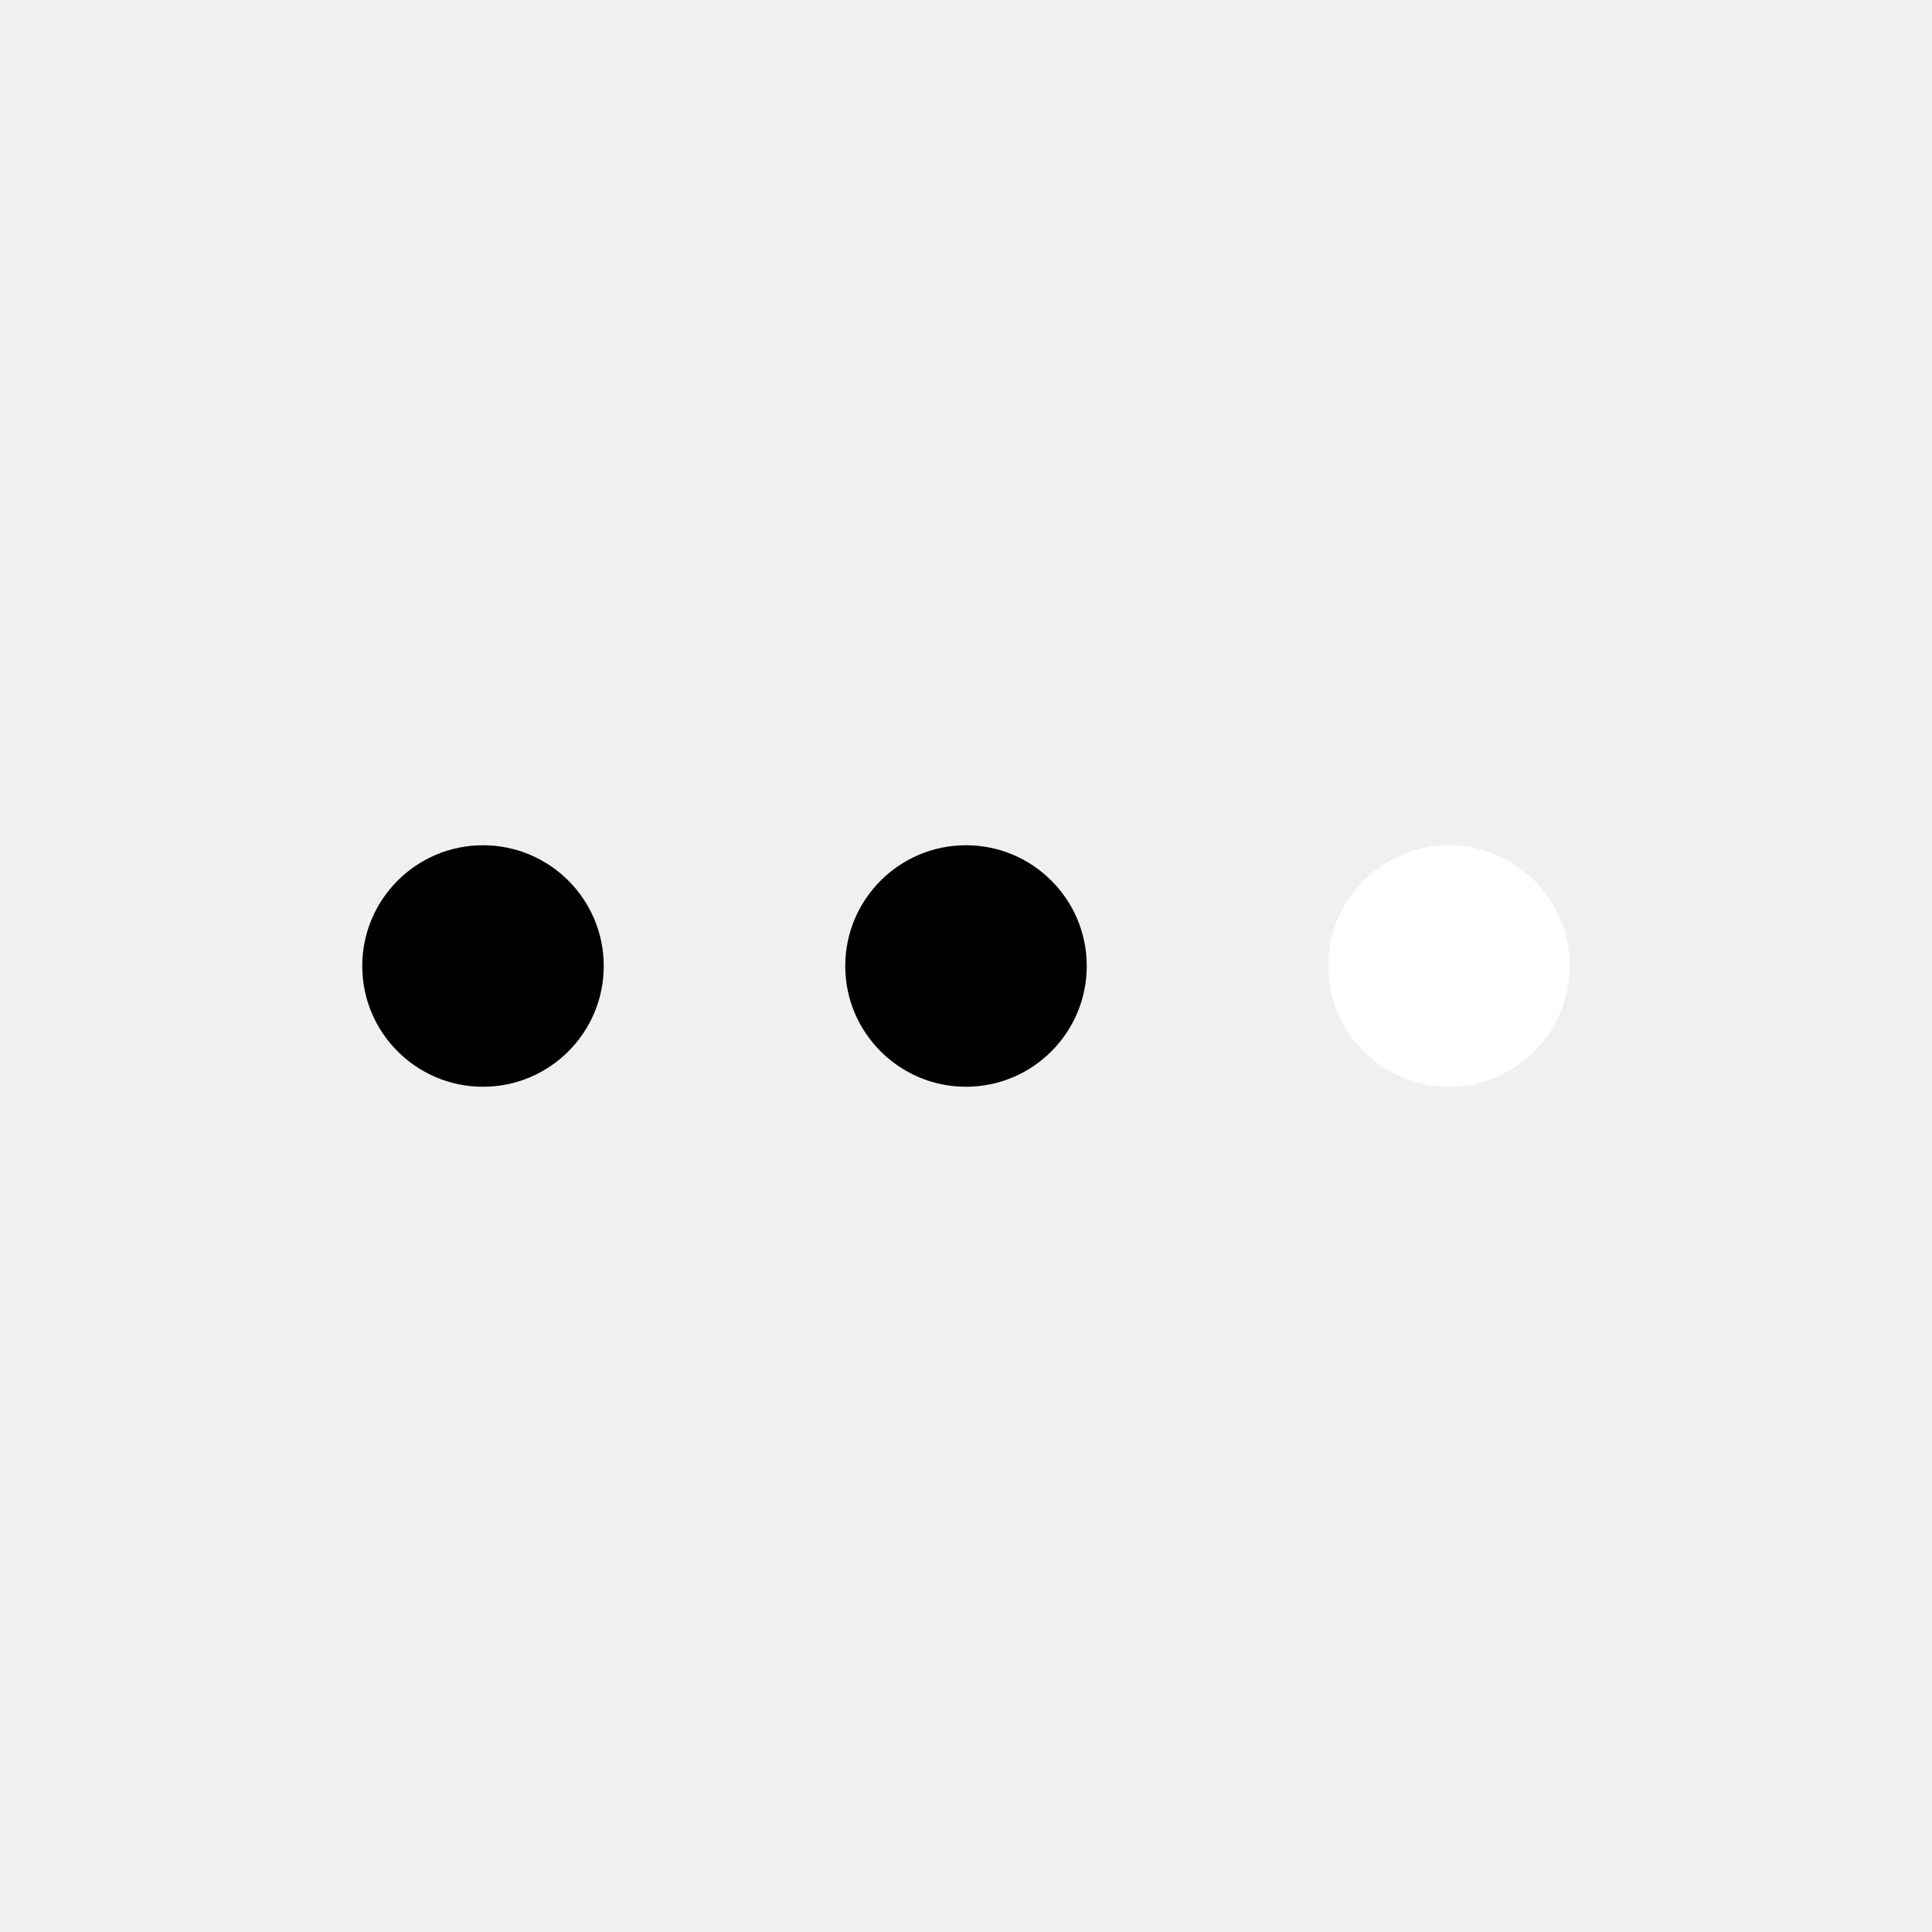
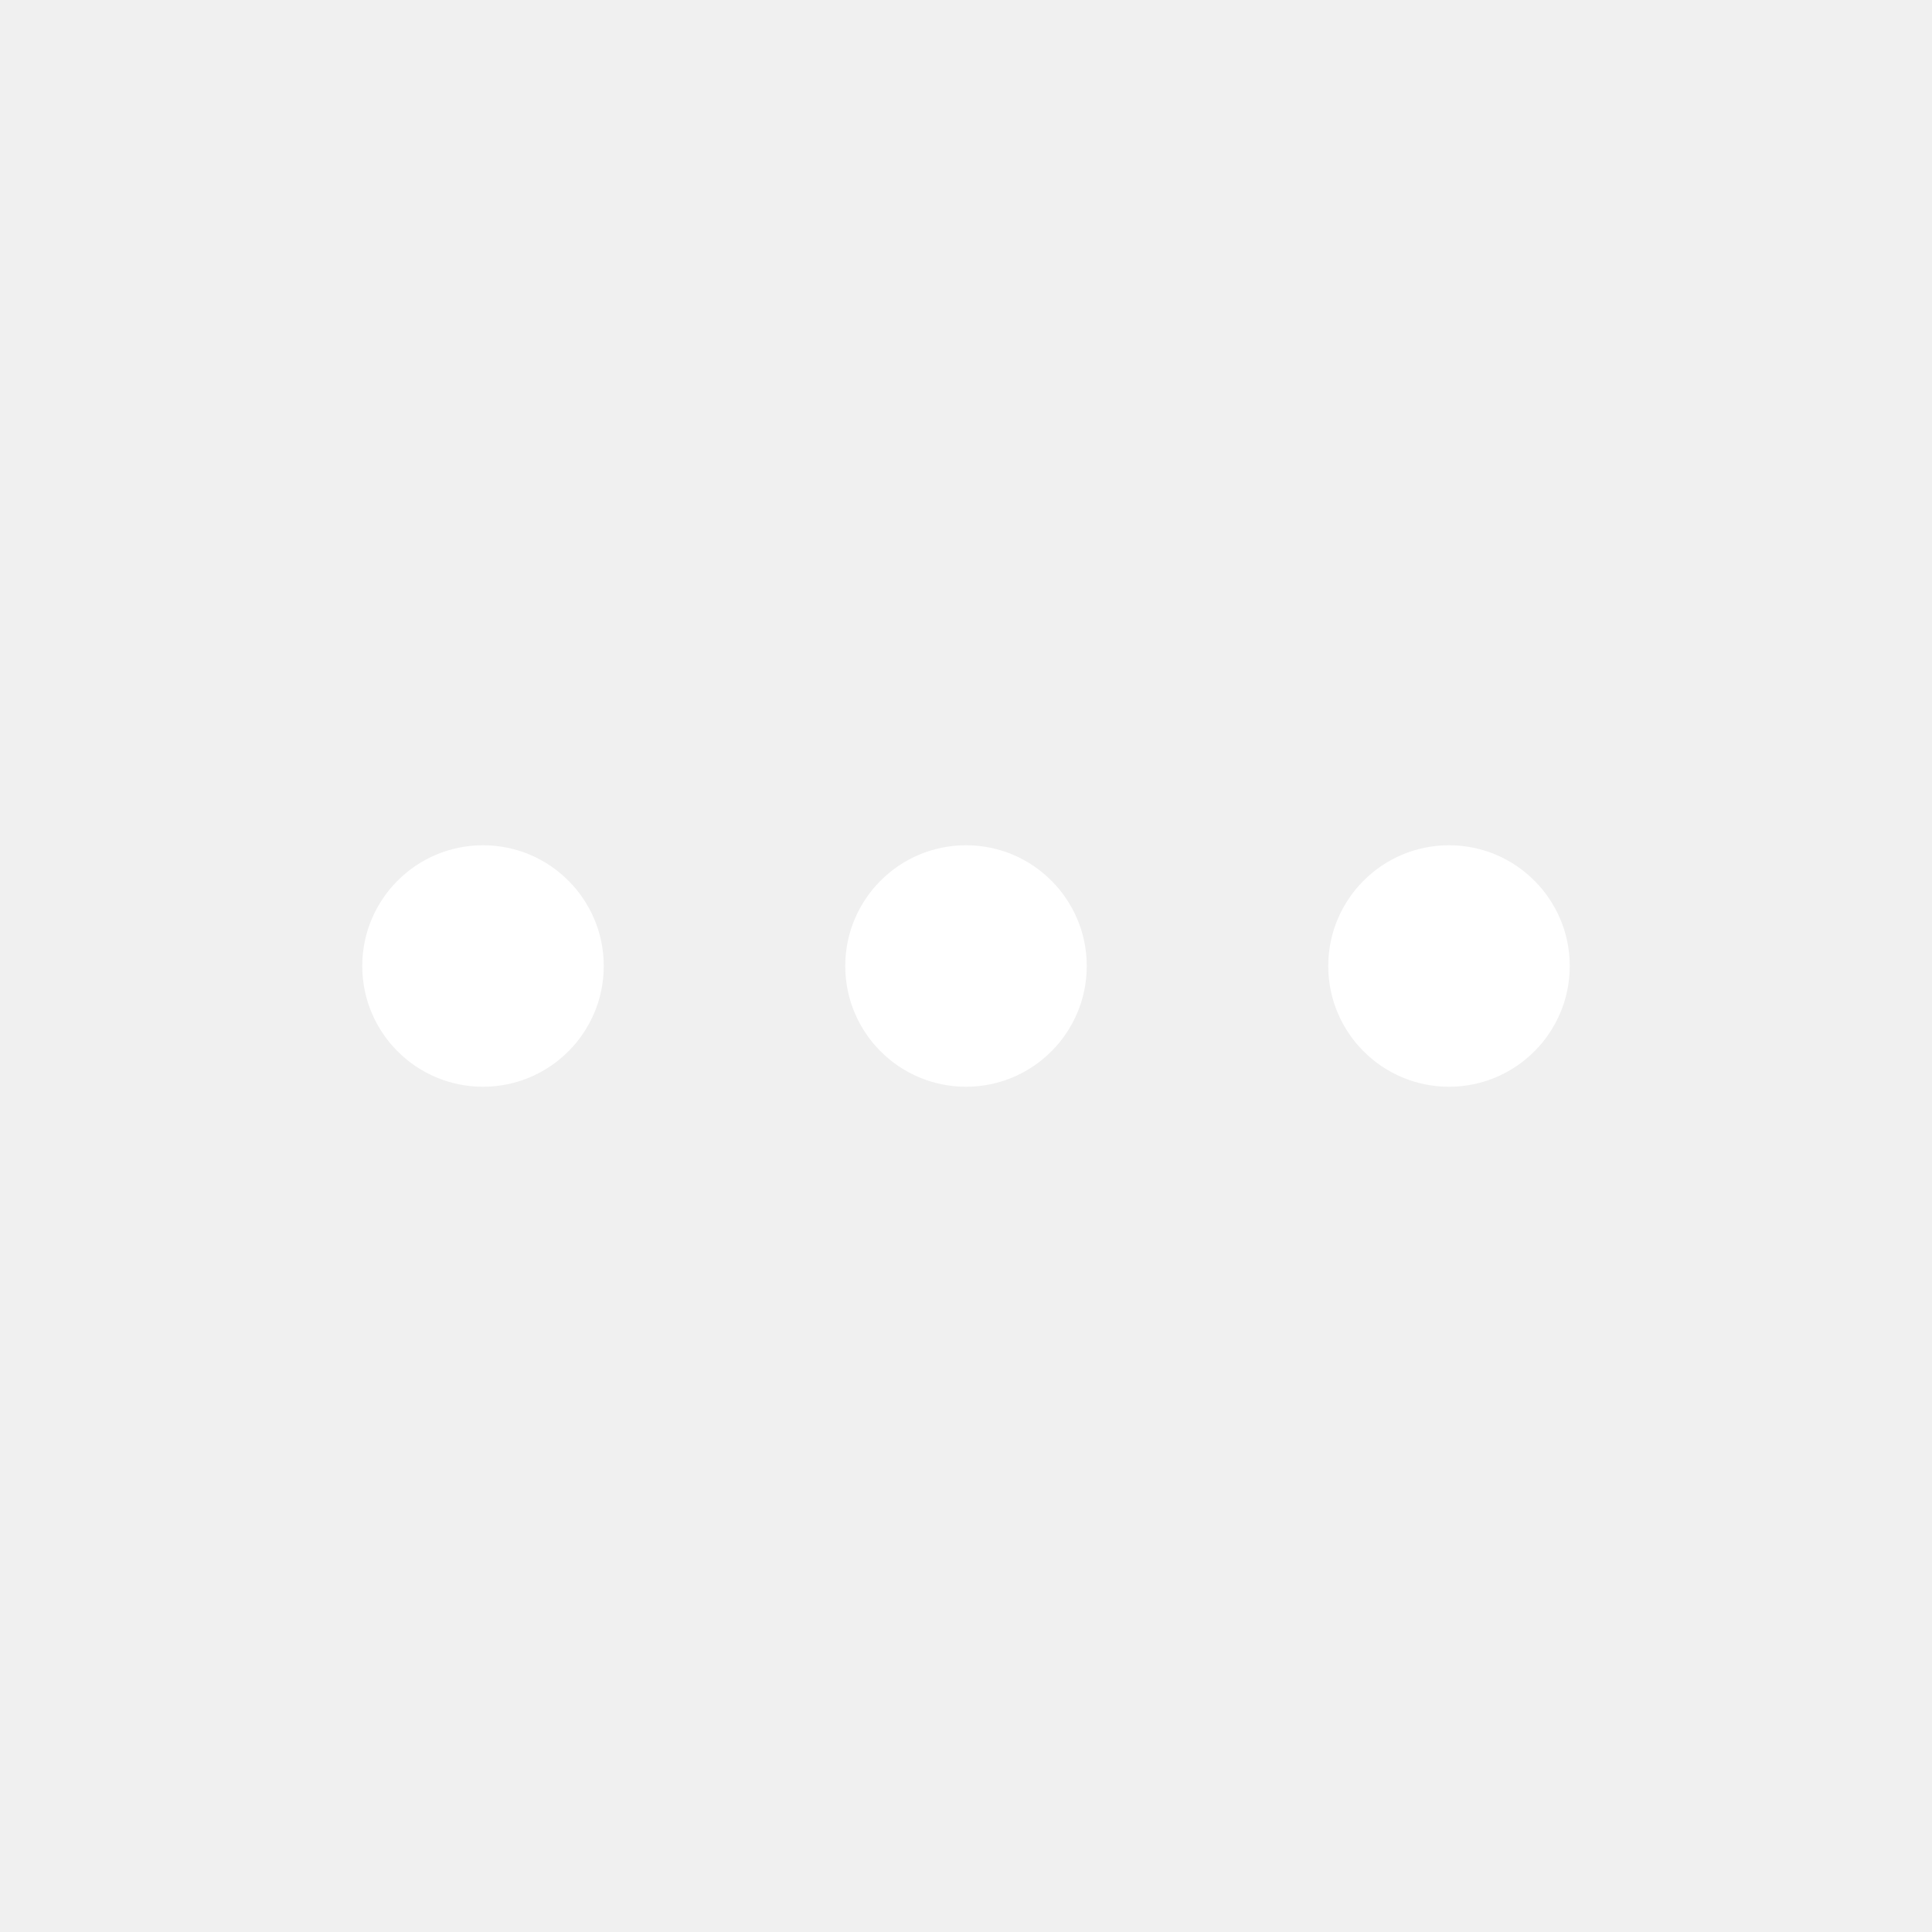
<svg xmlns="http://www.w3.org/2000/svg" width="18" height="18" viewBox="0 0 18 18" fill="none">
  <g id="carbon:overflow-menu-horizontal">
-     <path id="Vector" d="M4.5 10.125C5.121 10.125 5.625 9.621 5.625 9C5.625 8.379 5.121 7.875 4.5 7.875C3.879 7.875 3.375 8.379 3.375 9C3.375 9.621 3.879 10.125 4.5 10.125Z" fill="black" />
-     <path id="Vector_2" d="M9 10.125C9.621 10.125 10.125 9.621 10.125 9C10.125 8.379 9.621 7.875 9 7.875C8.379 7.875 7.875 8.379 7.875 9C7.875 9.621 8.379 10.125 9 10.125Z" fill="black" />
+     <path id="Vector" d="M4.5 10.125C5.121 10.125 5.625 9.621 5.625 9C5.625 8.379 5.121 7.875 4.5 7.875C3.879 7.875 3.375 8.379 3.375 9C3.375 9.621 3.879 10.125 4.5 10.125Z" fill="white" />
+     <path id="Vector_2" d="M9 10.125C9.621 10.125 10.125 9.621 10.125 9C10.125 8.379 9.621 7.875 9 7.875C8.379 7.875 7.875 8.379 7.875 9C7.875 9.621 8.379 10.125 9 10.125Z" fill="white" />
    <path id="Vector_3" d="M13.5 10.125C14.121 10.125 14.625 9.621 14.625 9C14.625 8.379 14.121 7.875 13.5 7.875C12.879 7.875 12.375 8.379 12.375 9C12.375 9.621 12.879 10.125 13.5 10.125Z" fill="white" />
  </g>
</svg>
